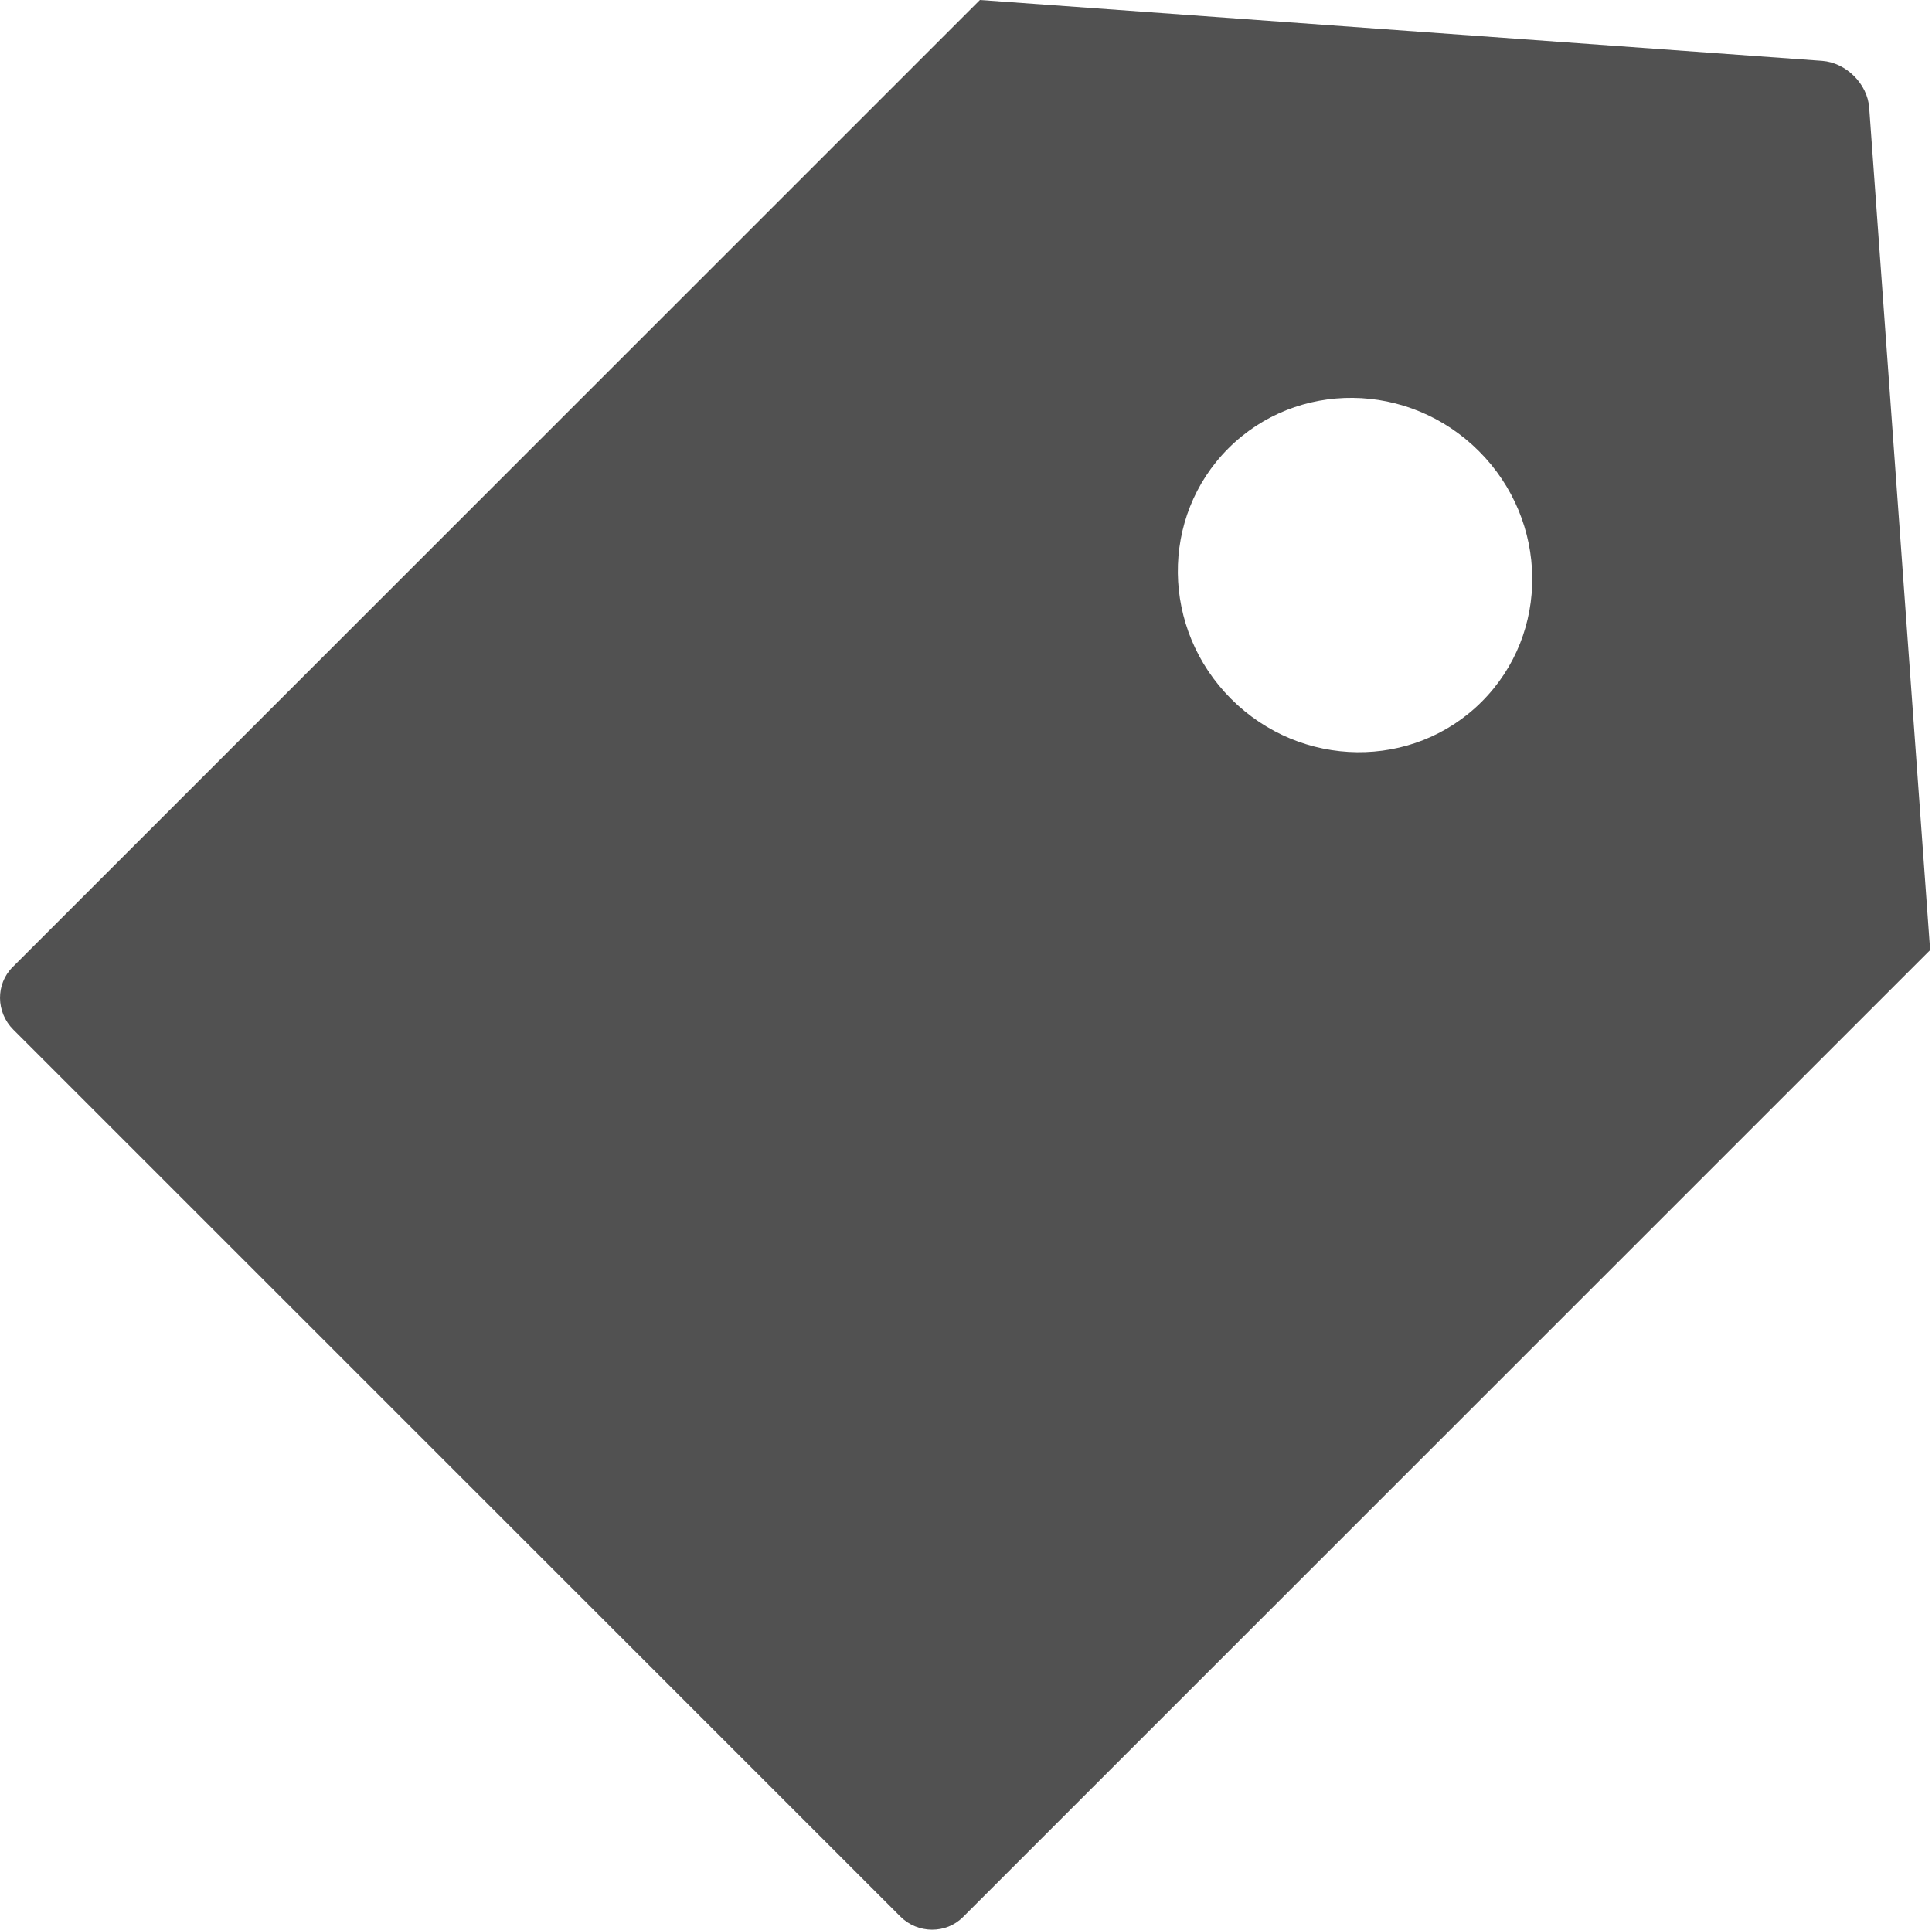
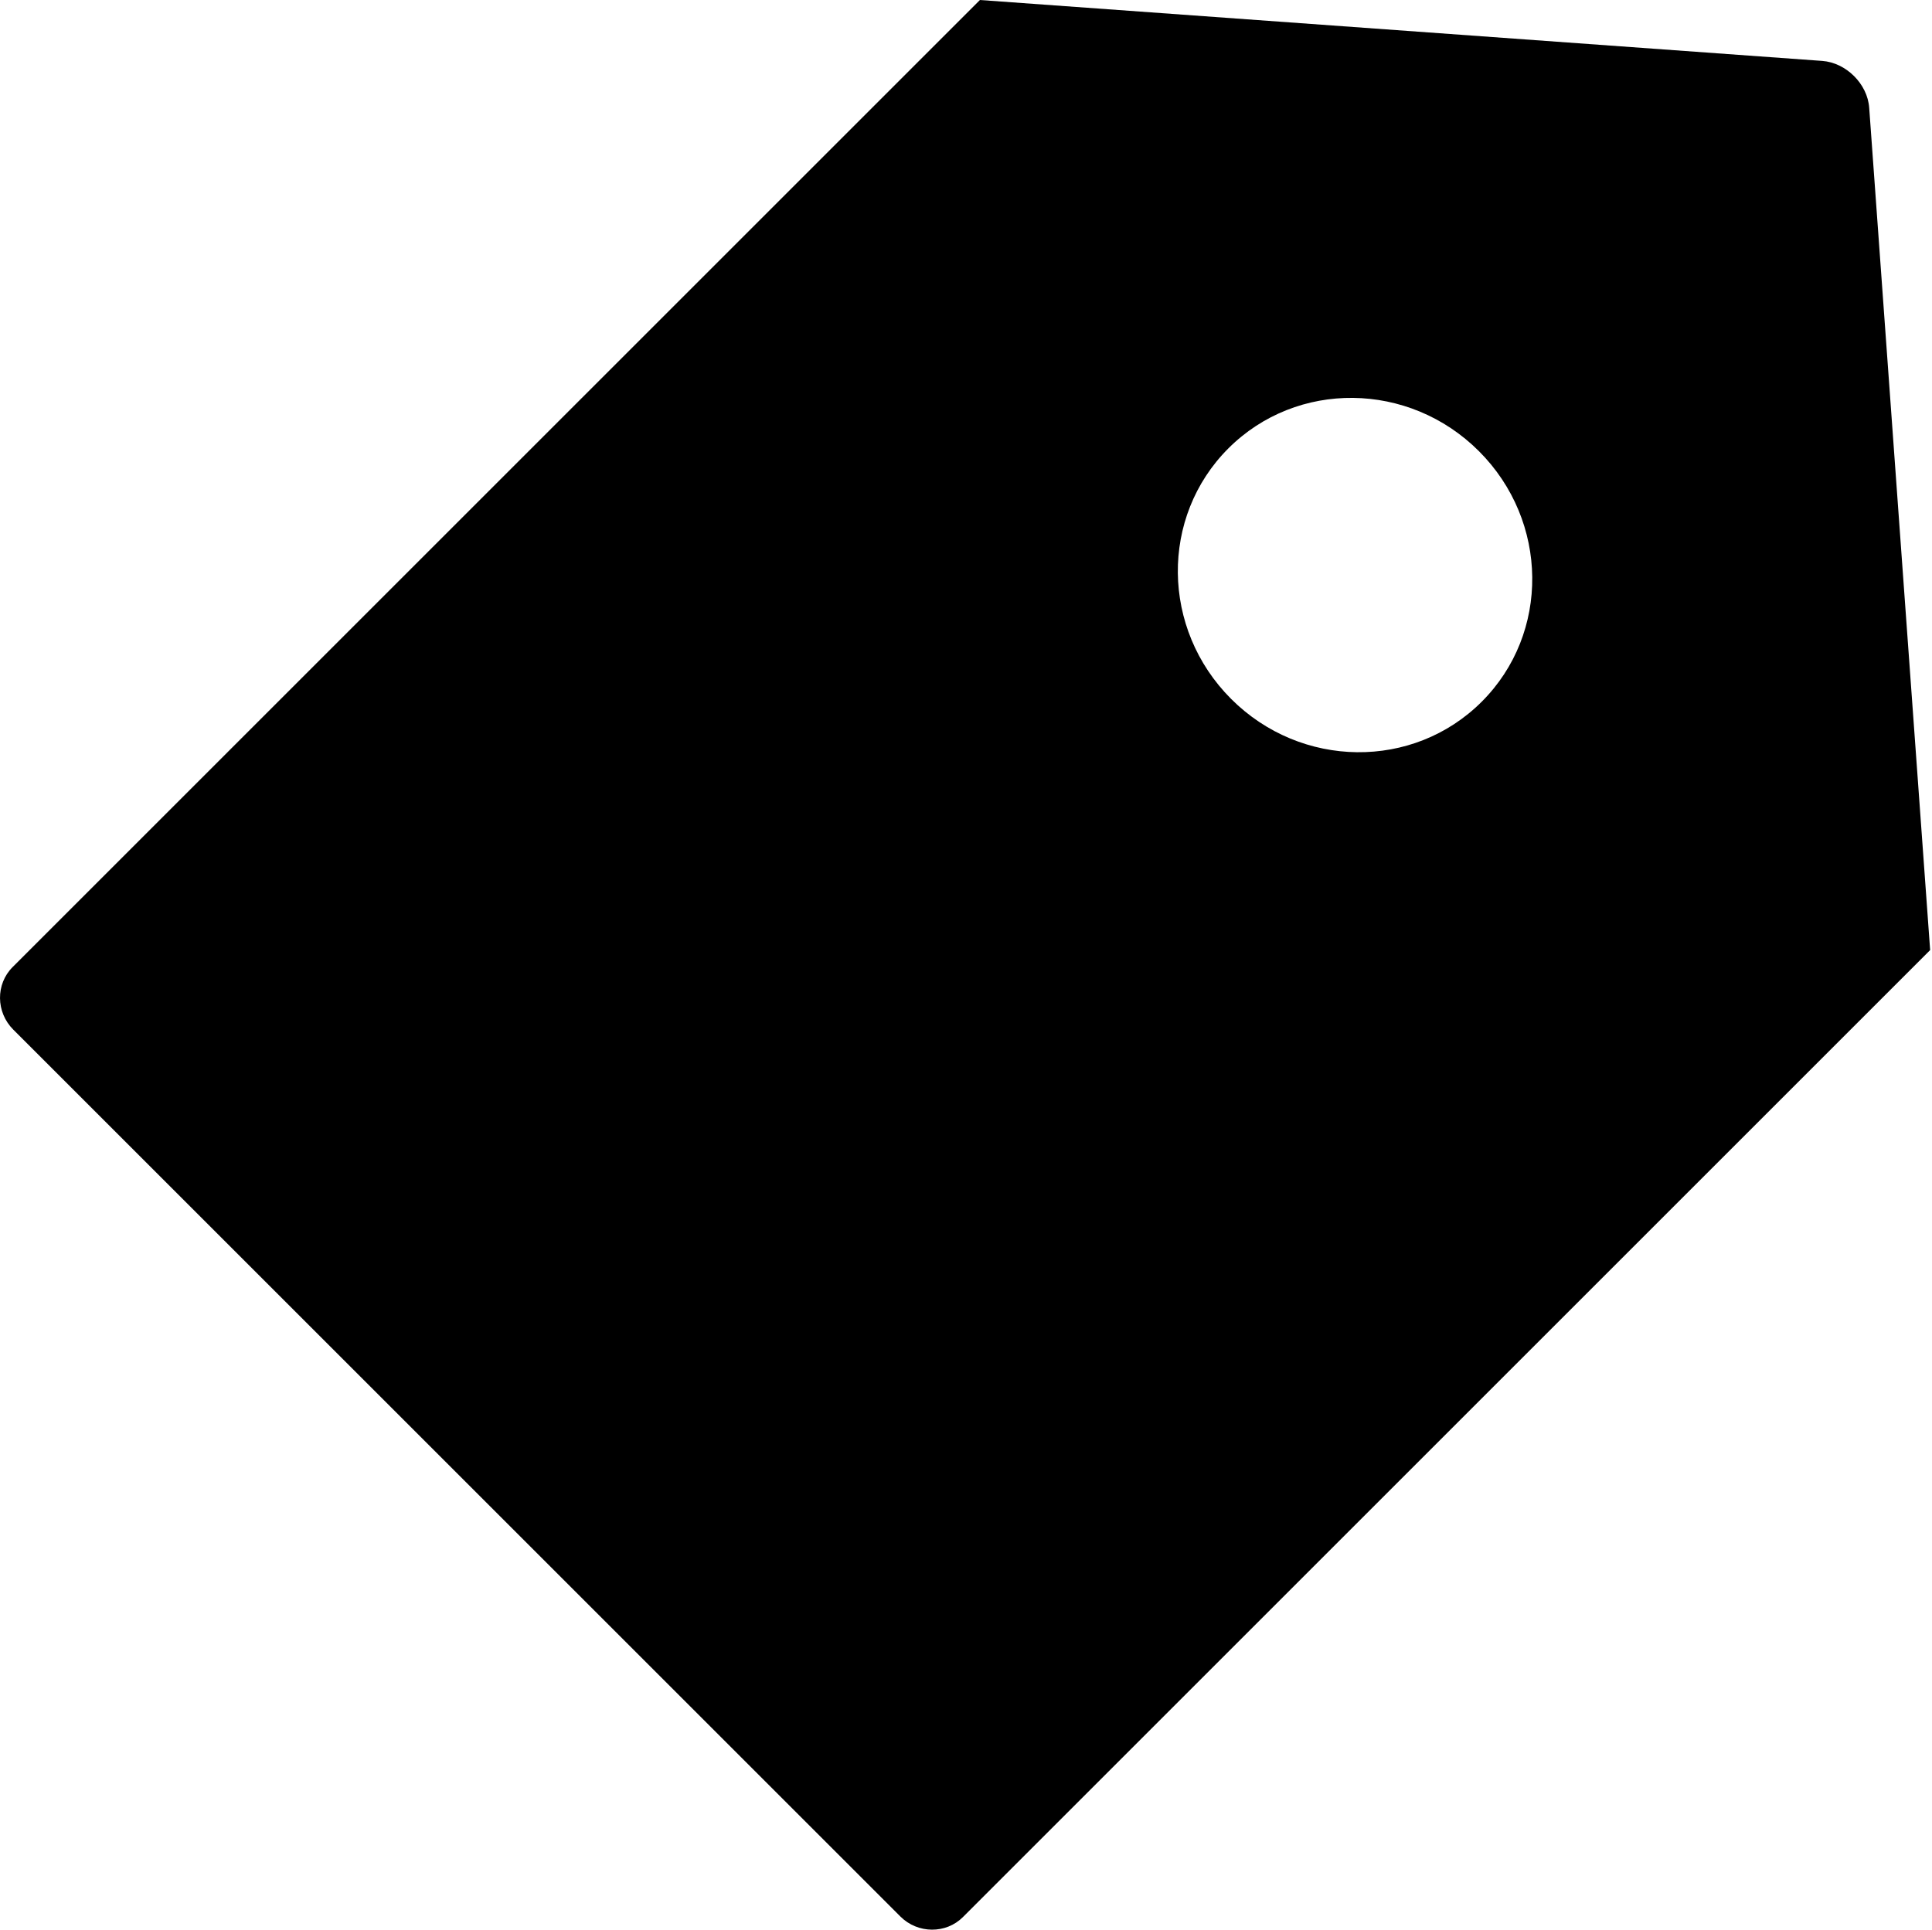
<svg xmlns="http://www.w3.org/2000/svg" t="1659344931259" class="icon" viewBox="0 0 1025 1024" version="1.1" p-id="6891" width="200.195" height="200">
  <defs>
    <style type="text/css">@font-face { font-family: feedback-iconfont; src: url("//at.alicdn.com/t/font_1031158_u69w8yhxdu.woff2?t=1630033759944") format("woff2"), url("//at.alicdn.com/t/font_1031158_u69w8yhxdu.woff?t=1630033759944") format("woff"), url("//at.alicdn.com/t/font_1031158_u69w8yhxdu.ttf?t=1630033759944") format("truetype"); }
</style>
  </defs>
-   <path d="M966.736 32.322 519.882 0 6.721 513.161c-9.079 9.079-8.936 23.956 0.333 33.225l470.62 470.62c9.269 9.269 24.242 9.269 33.178 0.333l513.161-513.161-32.322-446.853C990.835 44.443 979.332 33.225 966.736 32.322zM786.112 372.37c-36.315 36.315-95.826 35.649-132.948-1.474C616.041 333.773 615.375 274.263 651.69 237.948s95.826-35.649 132.948 1.474C821.761 276.544 822.427 336.103 786.112 372.37z" p-id="6892" fill="#515151" />
+   <path d="M966.736 32.322 519.882 0 6.721 513.161c-9.079 9.079-8.936 23.956 0.333 33.225l470.62 470.62c9.269 9.269 24.242 9.269 33.178 0.333l513.161-513.161-32.322-446.853C990.835 44.443 979.332 33.225 966.736 32.322zM786.112 372.37c-36.315 36.315-95.826 35.649-132.948-1.474C616.041 333.773 615.375 274.263 651.69 237.948s95.826-35.649 132.948 1.474C821.761 276.544 822.427 336.103 786.112 372.37z" p-id="6892" />
</svg>
